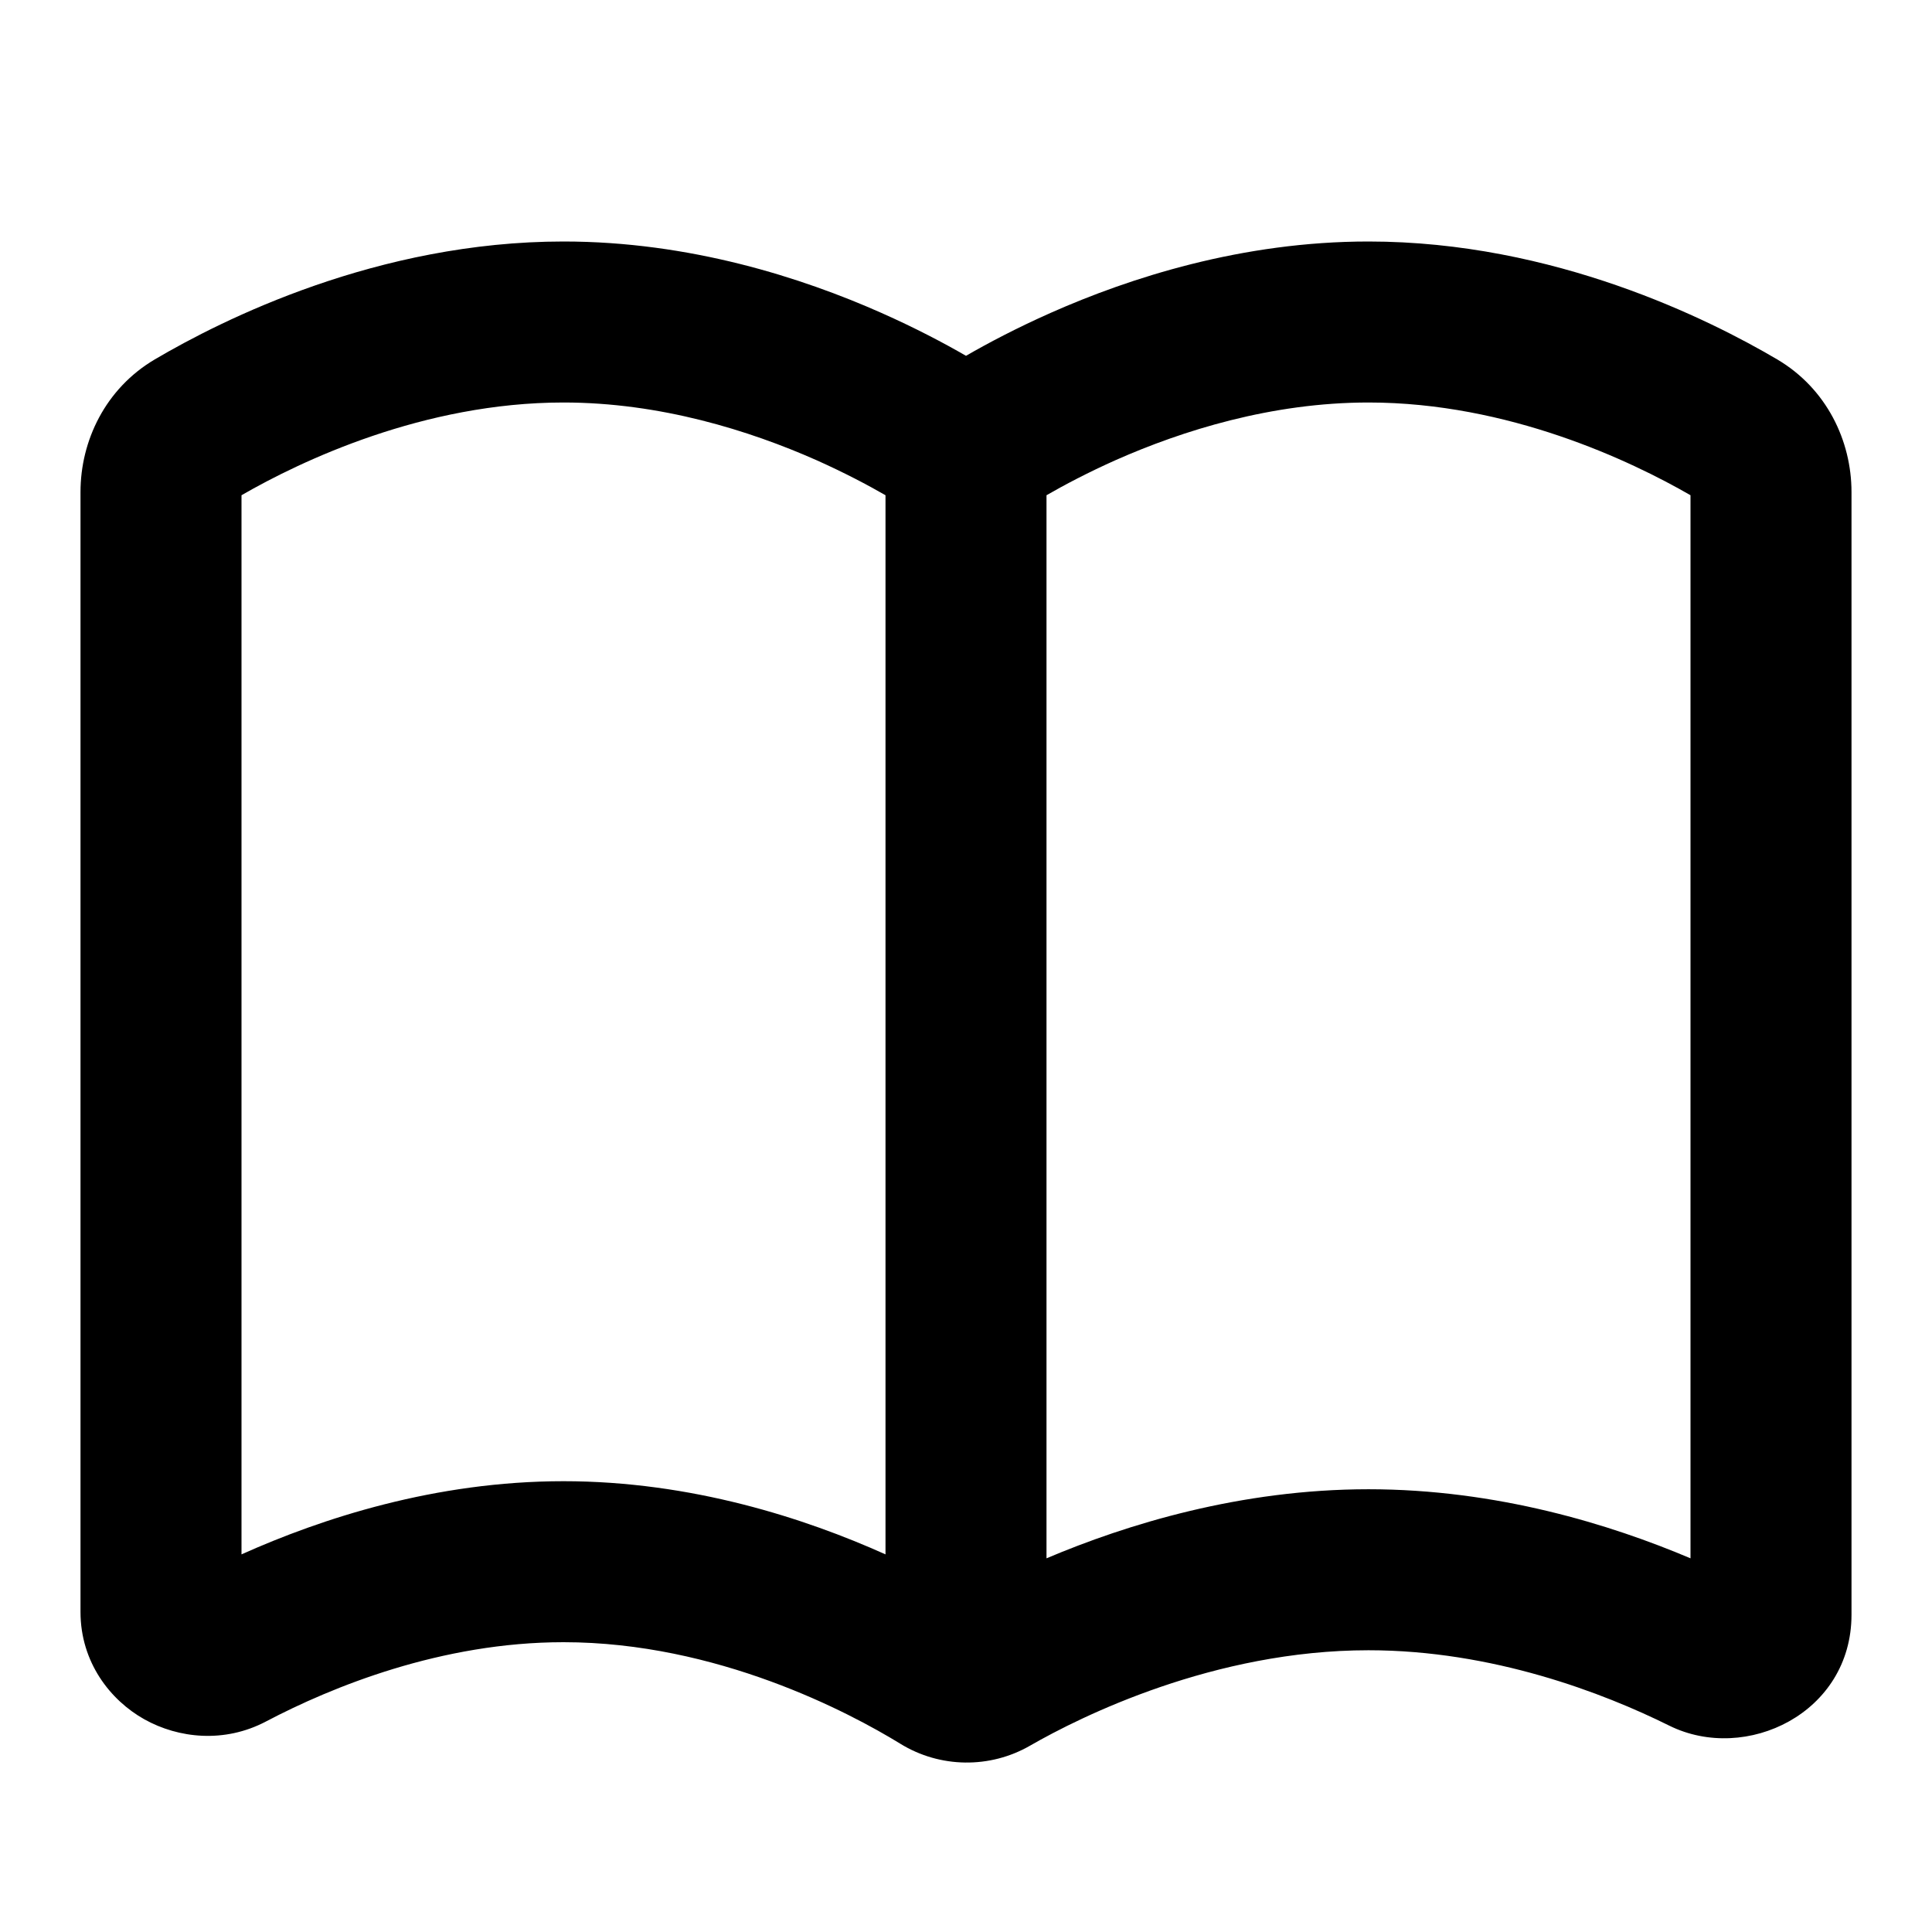
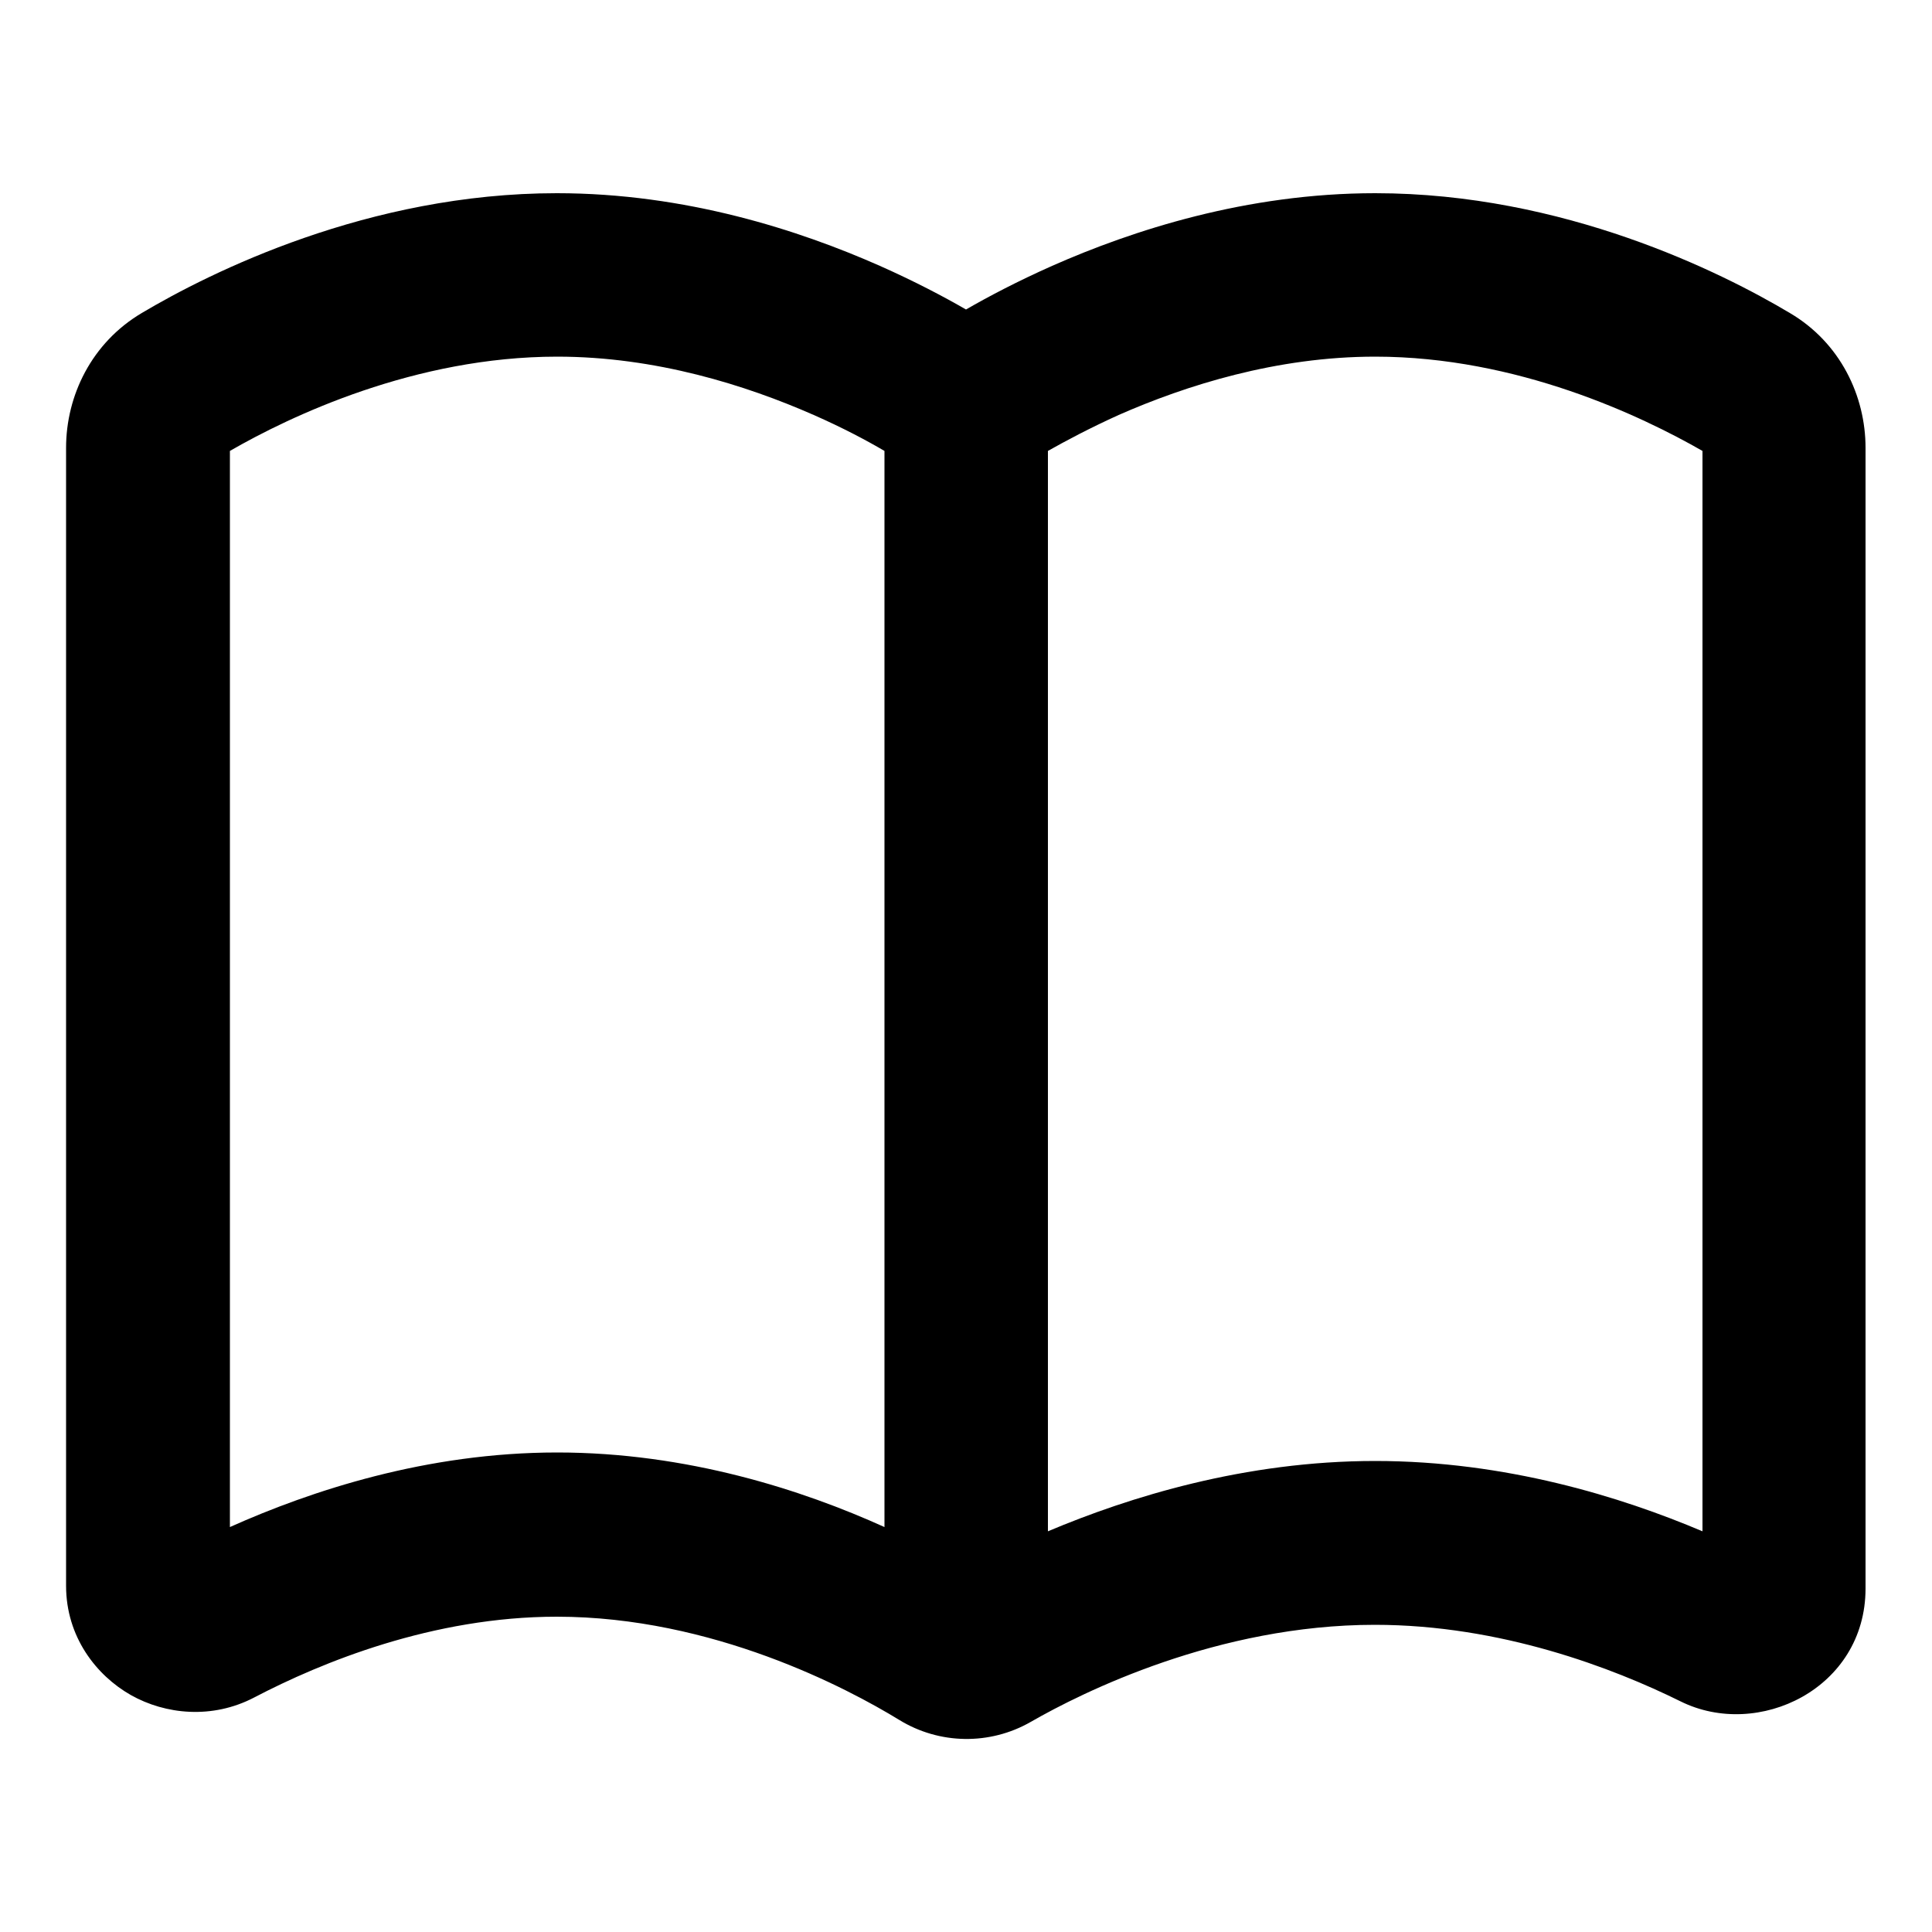
- <svg xmlns="http://www.w3.org/2000/svg" width="800px" height="800px" viewBox="0 0 24 24" fill="none">
-   <path fill-rule="evenodd" clip-rule="evenodd" d="M3 6.152V19.309C3.992 18.864 5.404 18.4 7 18.4C8.589 18.4 10 18.86 11 19.309V6.152C10.783 6.027 10.489 5.871 10.137 5.714C9.311 5.349 8.204 5 7 5C5.264 5 3.74 5.725 3 6.152ZM13 6.152V19.358C13.998 18.935 15.41 18.5 17 18.5C18.596 18.5 20.009 18.938 21 19.358V6.152C20.26 5.725 18.736 5 17 5C15.796 5 14.688 5.349 13.863 5.714C13.511 5.871 13.217 6.027 13 6.152ZM12 4.42C11.73 4.264 11.373 4.075 10.947 3.886C9.966 3.451 8.574 3 7 3C4.692 3 2.762 3.971 1.924 4.464C1.308 4.827 1 5.477 1 6.112V20.024C1 20.648 1.369 21.121 1.795 21.359C2.217 21.594 2.786 21.657 3.302 21.386C4.125 20.953 5.483 20.4 7 20.4C8.905 20.4 10.552 21.273 11.185 21.662C11.676 21.964 12.297 21.973 12.796 21.685C13.431 21.32 15.083 20.5 17 20.5C18.541 20.5 19.917 21.03 20.737 21.437C21.689 21.907 23 21.281 23 20.059V6.112C23 5.477 22.692 4.827 22.076 4.464C21.238 3.971 19.308 3 17 3C15.426 3 14.034 3.451 13.053 3.886C12.627 4.075 12.27 4.264 12 4.42Z" fill="#000000" />
+ <svg xmlns="http://www.w3.org/2000/svg" version="1.1" id="icon" x="0px" y="0px" viewBox="0 0 50 50" style="enable-background:new 0 0 50 50;" xml:space="preserve">
+   <style type="text/css">
+ 	.st0{fill-rule:evenodd;clip-rule:evenodd;}
+ </style>
+   <path id="book" class="st0" d="M5.95,11.67v27.85c2.1-0.94,5.09-1.93,8.47-1.93c3.36,0,6.35,0.97,8.47,1.93V11.67  c-0.46-0.27-1.08-0.6-1.83-0.93c-1.75-0.77-4.09-1.51-6.64-1.51C10.74,9.23,7.51,10.77,5.95,11.67z M27.12,11.67v27.96  c2.11-0.89,5.1-1.82,8.47-1.82c3.38,0,6.37,0.93,8.47,1.82V11.67c-1.57-0.9-4.79-2.44-8.47-2.44c-2.55,0-4.89,0.74-6.64,1.51  C28.2,11.08,27.58,11.41,27.12,11.67z M25,8.01c-0.57-0.33-1.33-0.73-2.23-1.13C20.69,5.96,17.75,5,14.41,5  C9.53,5,5.44,7.05,3.67,8.1c-1.3,0.77-1.96,2.14-1.96,3.49v29.45c0,1.32,0.78,2.32,1.68,2.83c0.89,0.5,2.1,0.63,3.19,0.06  c1.74-0.91,4.62-2.09,7.83-2.09c4.03,0,7.52,1.85,8.86,2.67c1.04,0.64,2.35,0.66,3.41,0.05c1.34-0.77,4.84-2.51,8.9-2.51  c3.26,0,6.17,1.12,7.91,1.98c2.01,1,4.79-0.33,4.79-2.92V11.59c0-1.34-0.65-2.72-1.96-3.49C44.56,7.05,40.47,5,35.59,5  c-3.33,0-6.28,0.96-8.36,1.88C26.33,7.28,25.57,7.68,25,8.01z" />
</svg>
